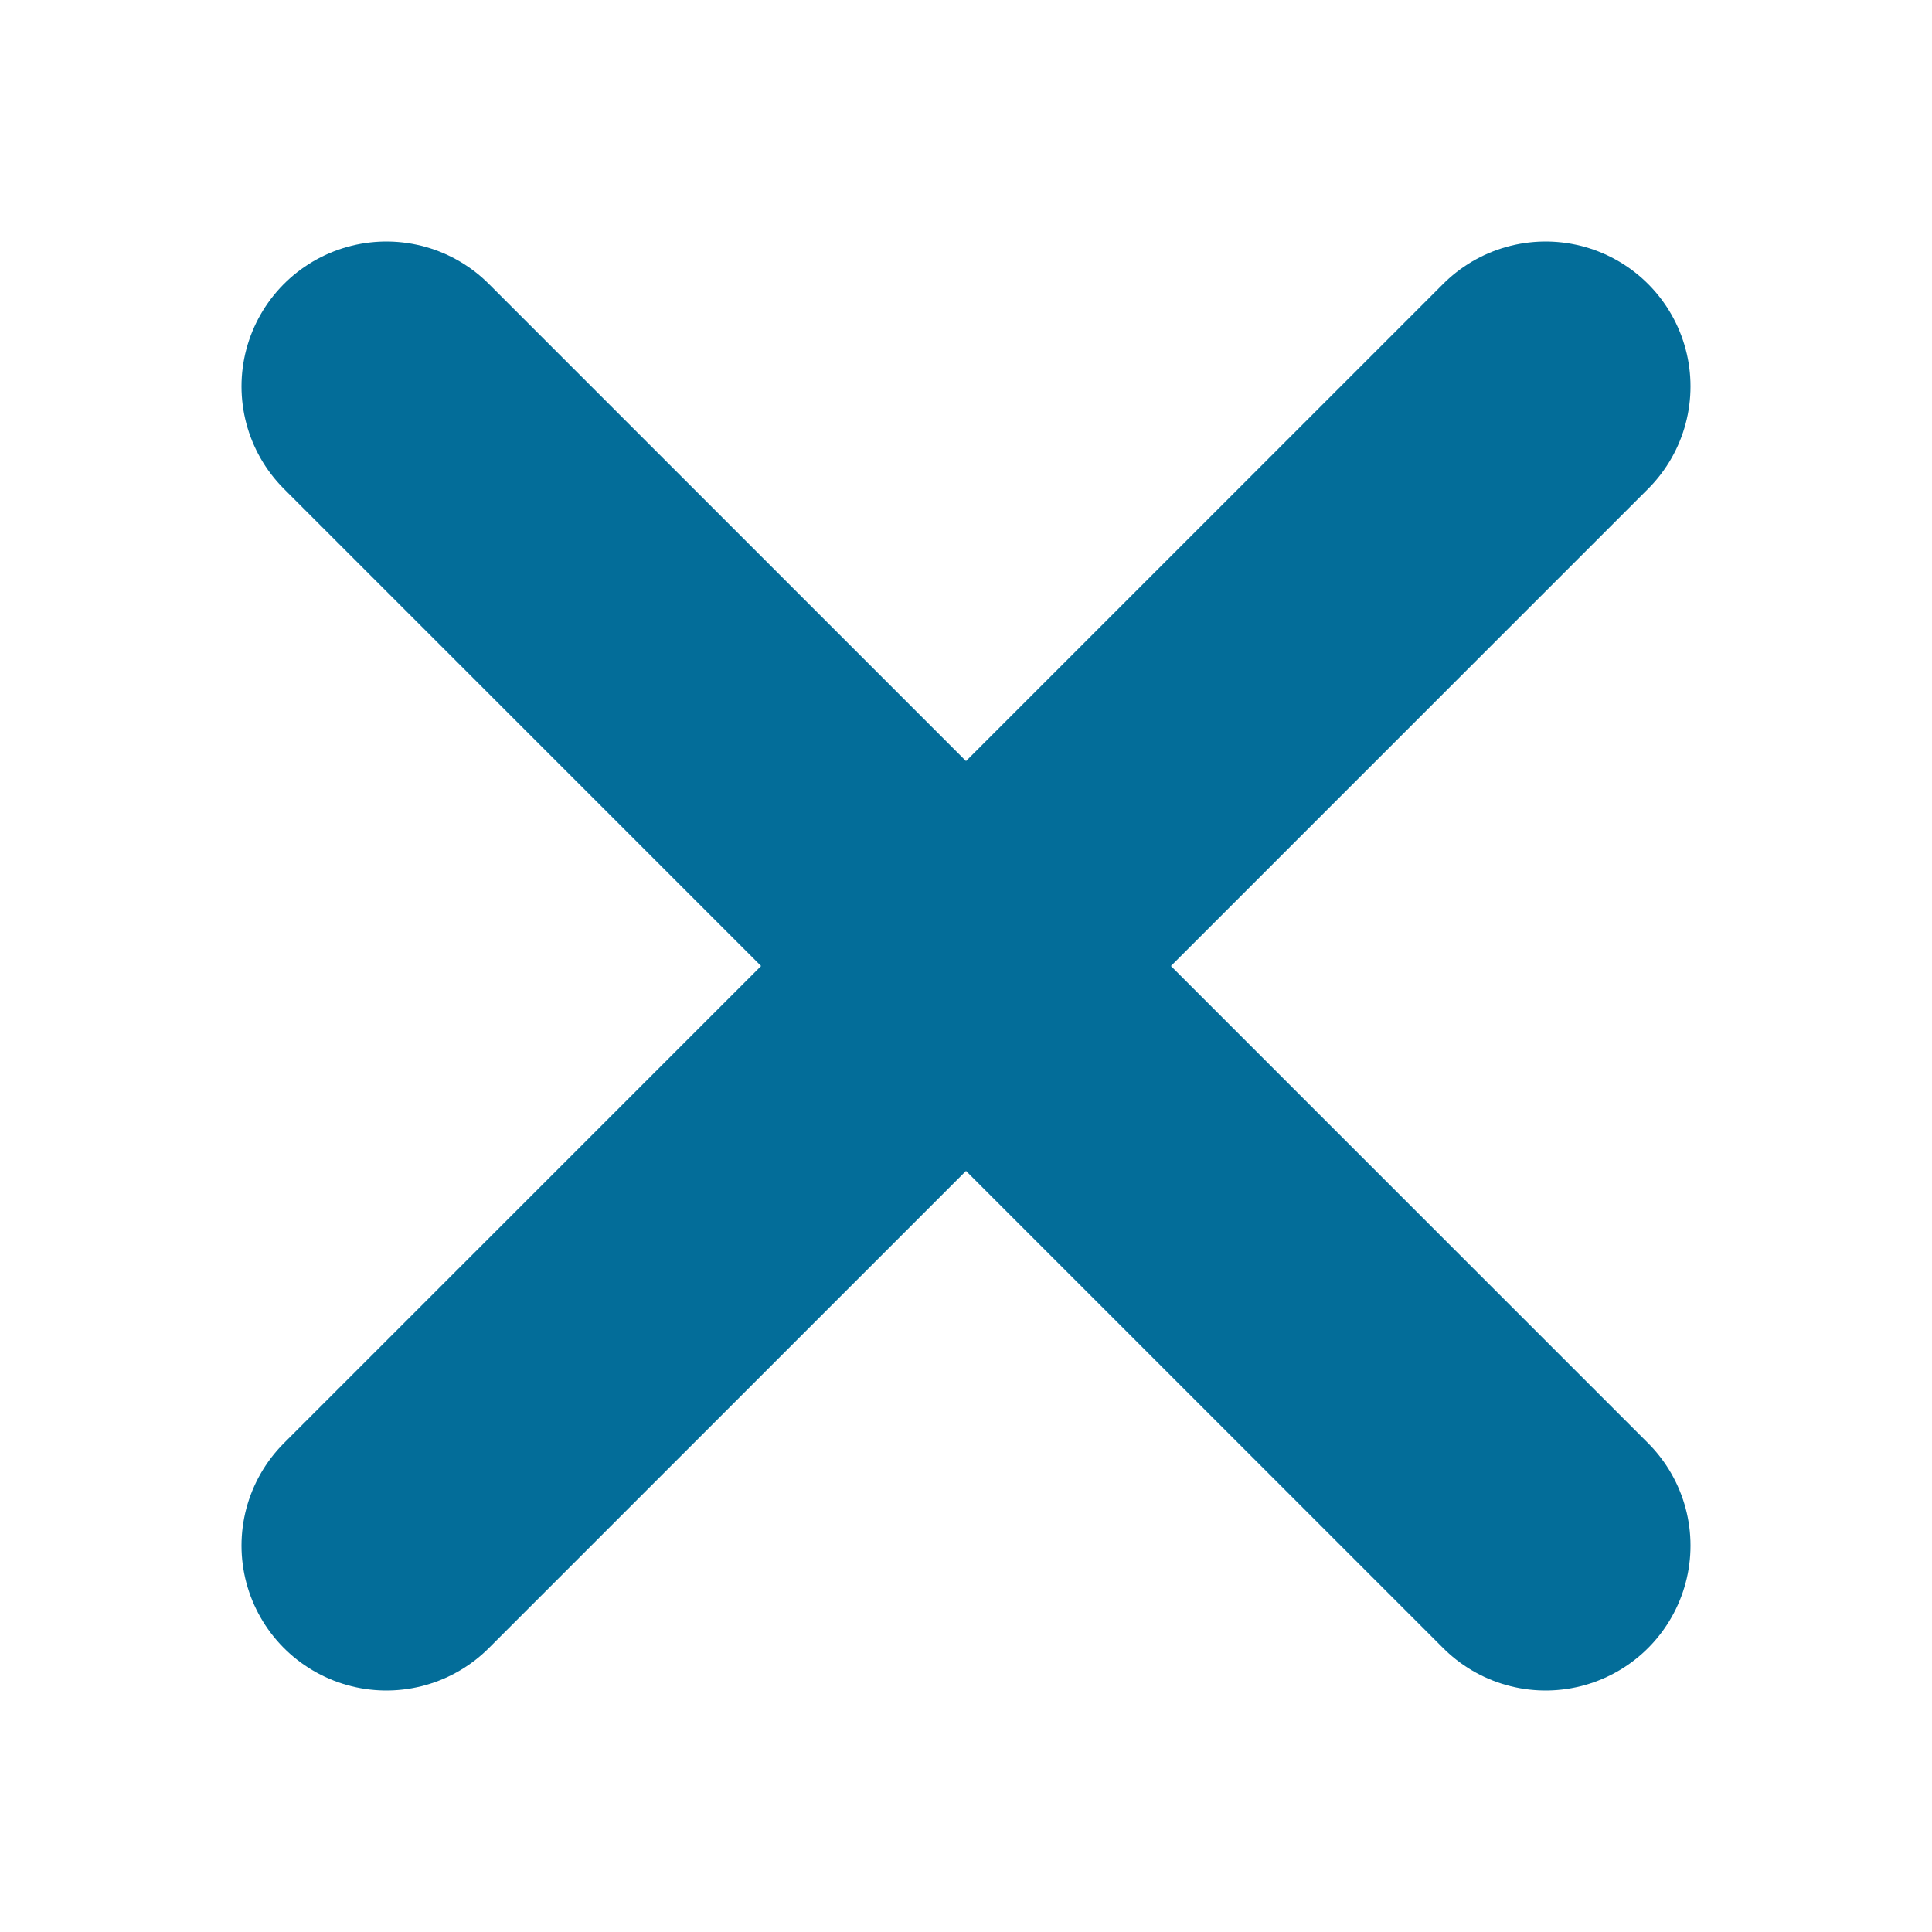
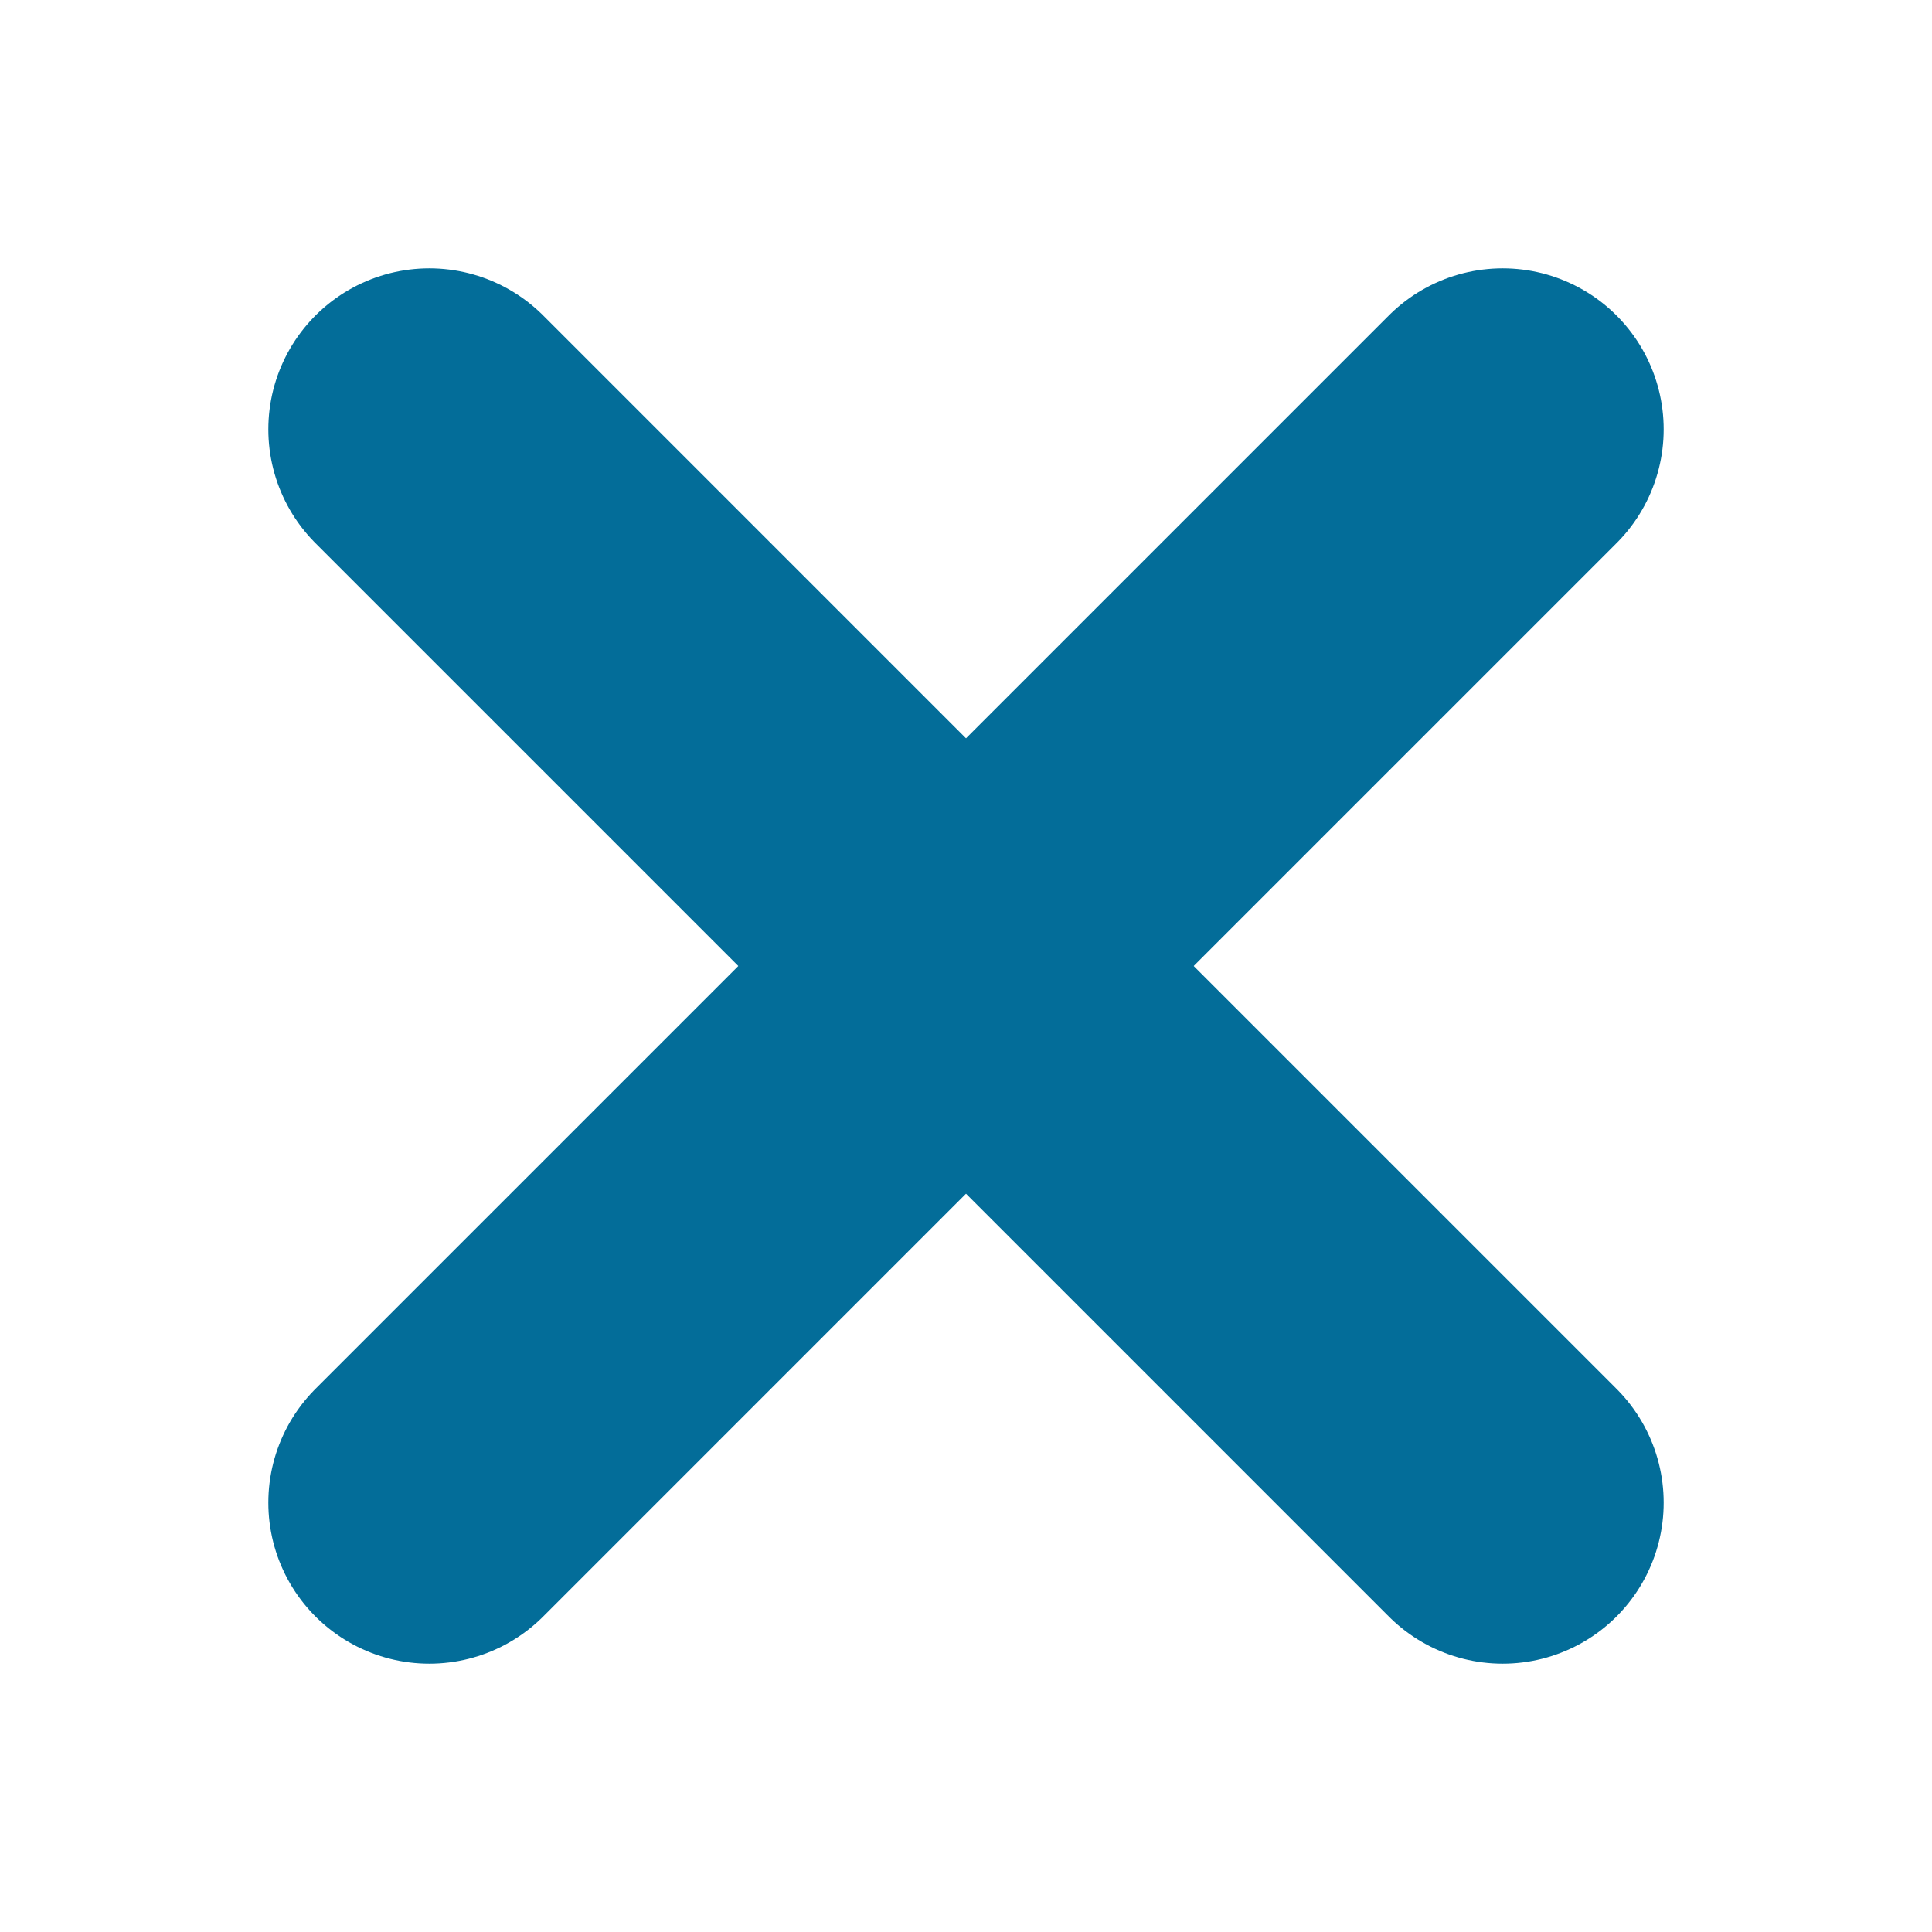
- <svg xmlns="http://www.w3.org/2000/svg" version="1.1" id="Ebene_1" x="0px" y="0px" width="20px" height="20px" viewBox="0 0 20 20" style="enable-background:new 0 0 20 20;" xml:space="preserve">
+ <svg xmlns="http://www.w3.org/2000/svg" version="1.1" id="Ebene_1" x="0px" y="0px" width="18px" height="18px" viewBox="0 0 18 18" style="enable-background:new 0 0 18 18;" xml:space="preserve">
  <style type="text/css">
	.st0{fill:none;stroke:#036D99;stroke-width:3;stroke-linecap:round;stroke-linejoin:round;}
</style>
  <g id="Ebene_2">
    <g id="final-design">
-       <line class="st0" x1="4" y1="16" x2="16" y2="4" />
-       <line class="st0" x1="16" y1="16" x2="4" y2="4" />
+       <line class="st0" x1="4" y1="14" x2="14" y2="4" />
+       <line class="st0" x1="14" y1="14" x2="4" y2="4" />
    </g>
  </g>
</svg>
